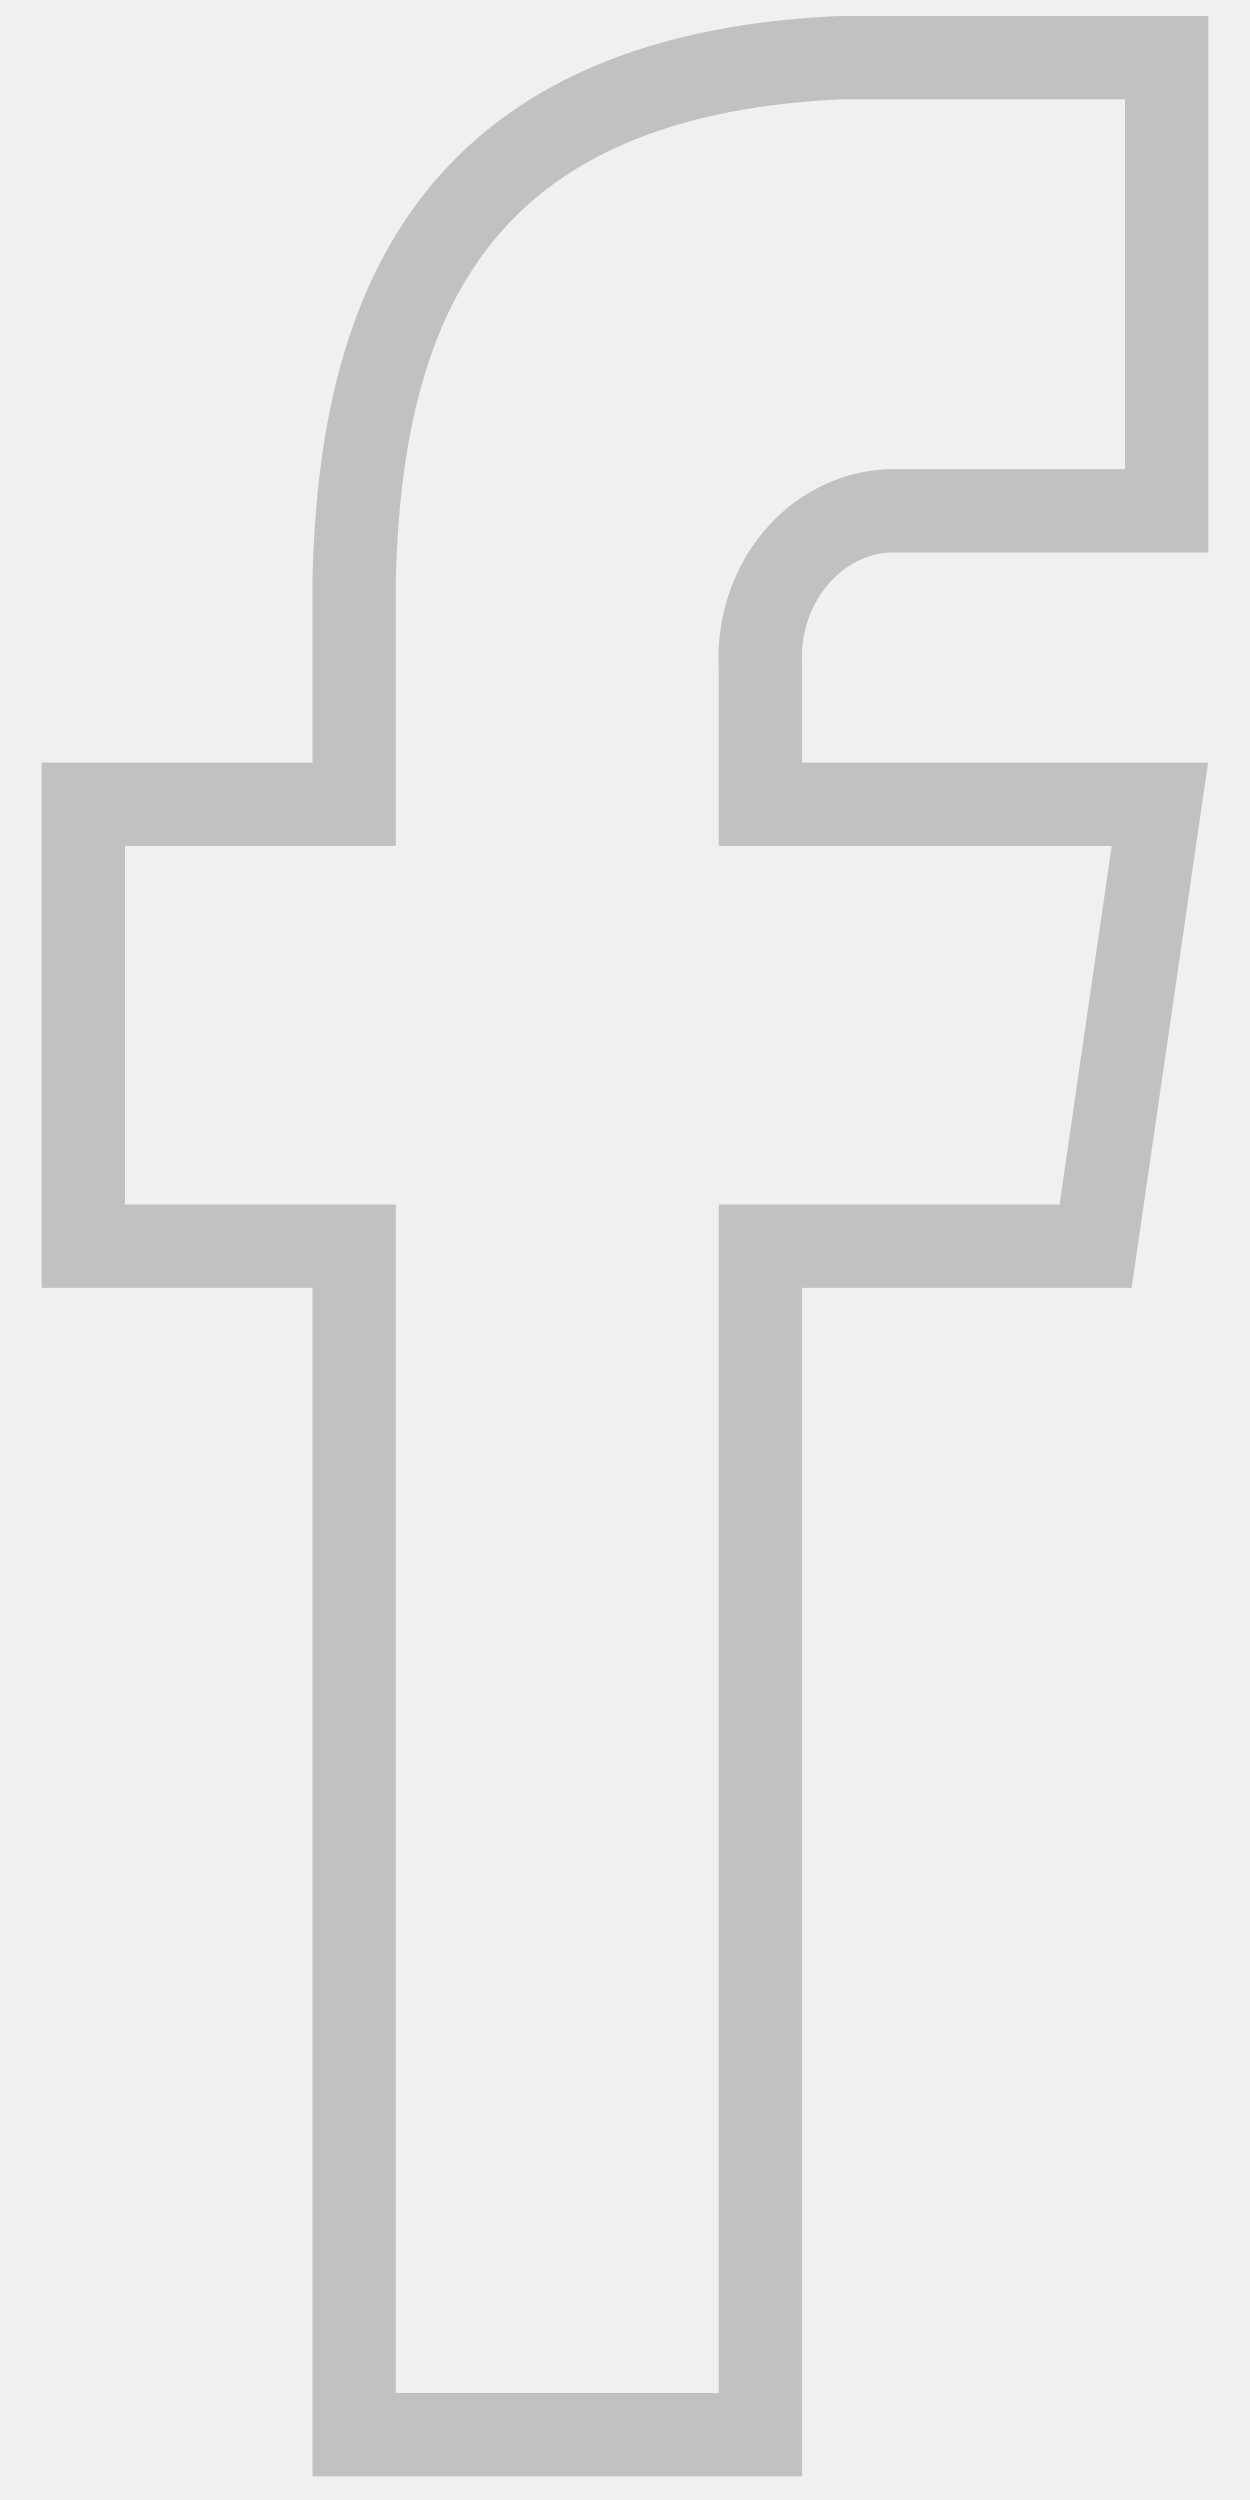
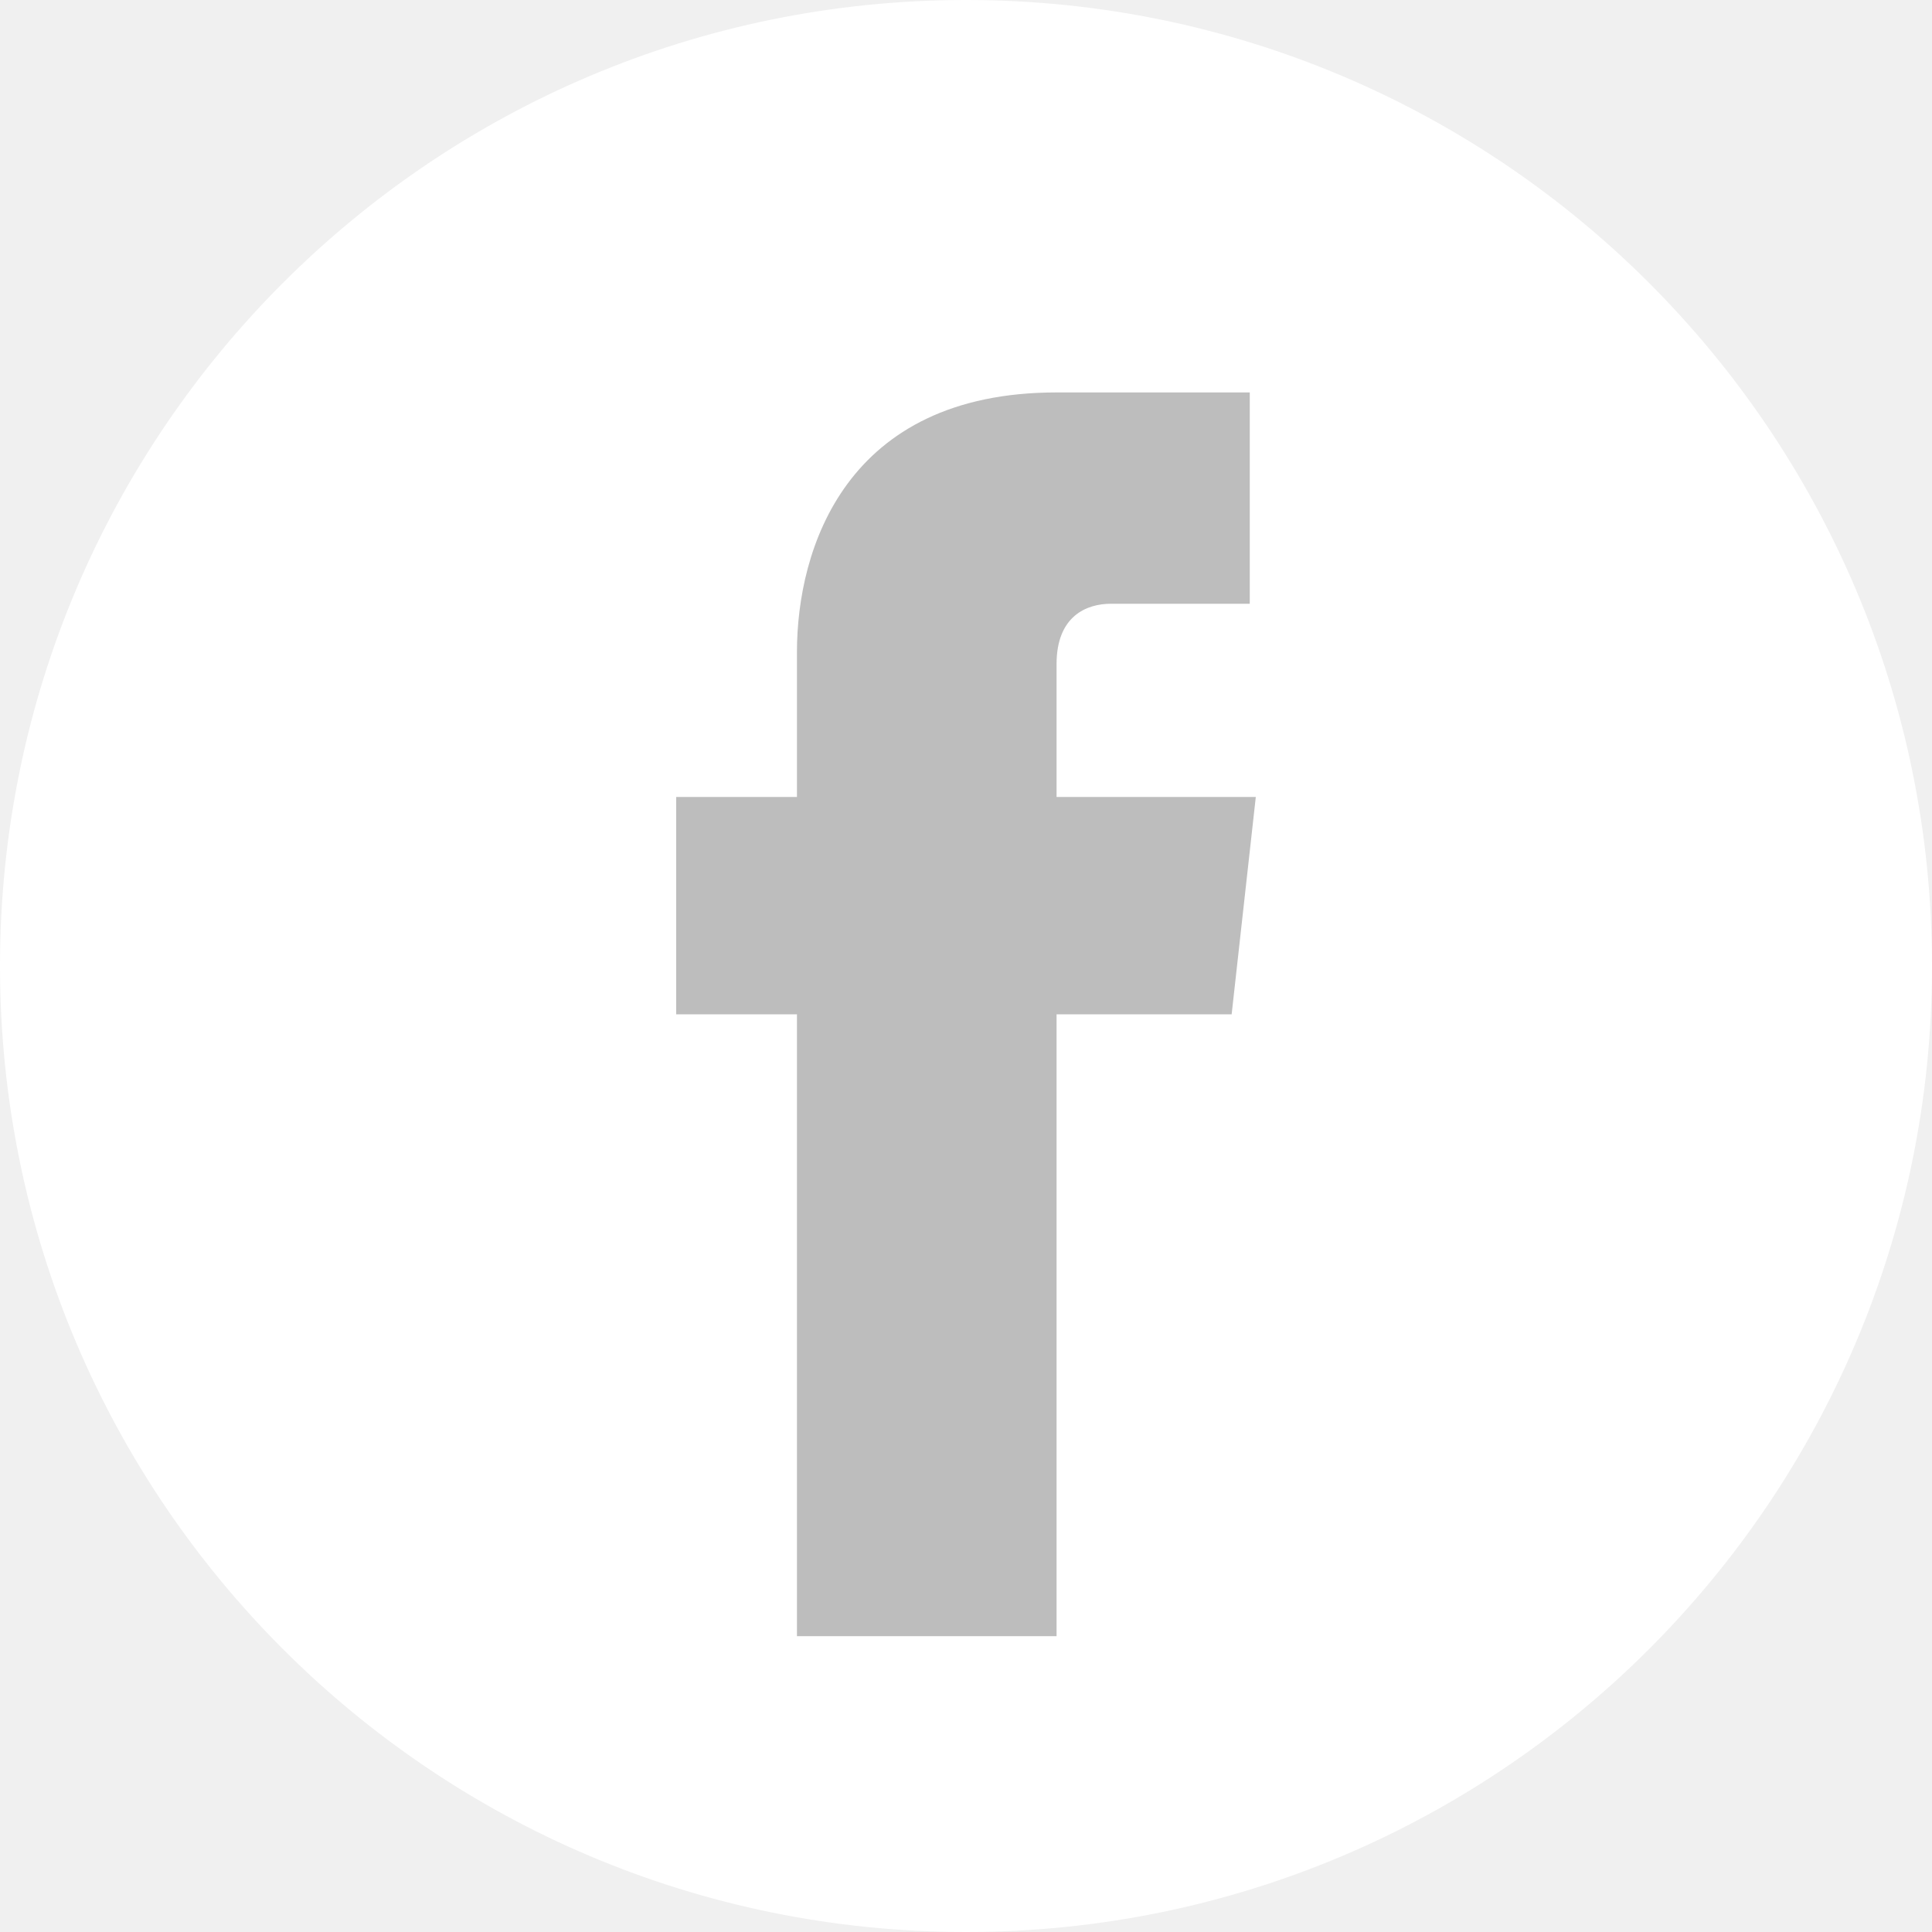
- <svg xmlns="http://www.w3.org/2000/svg" width="15" height="30" viewBox="0 0 15 30" fill="none">
-   <path d="M10.669 6.13H14V0.693H10.059C5.306 0.915 4.331 3.857 4.25 6.932V9.651H1V14.954H4.25V29.216H9.125V14.954H13.147L13.919 9.651H9.125V8.002C9.112 7.767 9.142 7.532 9.213 7.31C9.284 7.088 9.394 6.884 9.538 6.71C9.682 6.535 9.856 6.394 10.05 6.295C10.244 6.195 10.455 6.139 10.669 6.13V6.13Z" stroke="#C1C1C1" />
+ <svg xmlns="http://www.w3.org/2000/svg" width="32" height="32" viewBox="0 0 32 32" fill="none">
+   <path d="M16 32C24.837 32 32 24.837 32 16C32 7.163 24.837 0 16 0C7.163 0 0 7.163 0 16C0 24.837 7.163 32 16 32Z" fill="white" />
+   <path d="M13.2 27.1H17.5V16.8H20.4L20.8 13.2H17.5V11C17.5 10.2 18 10 18.4 10H20.7V6.5H17.5C14 6.5 13.2 9.1 13.2 10.8V13.2H11.2V16.8H13.2V27.1Z" fill="#BDBDBD" />
</svg>
